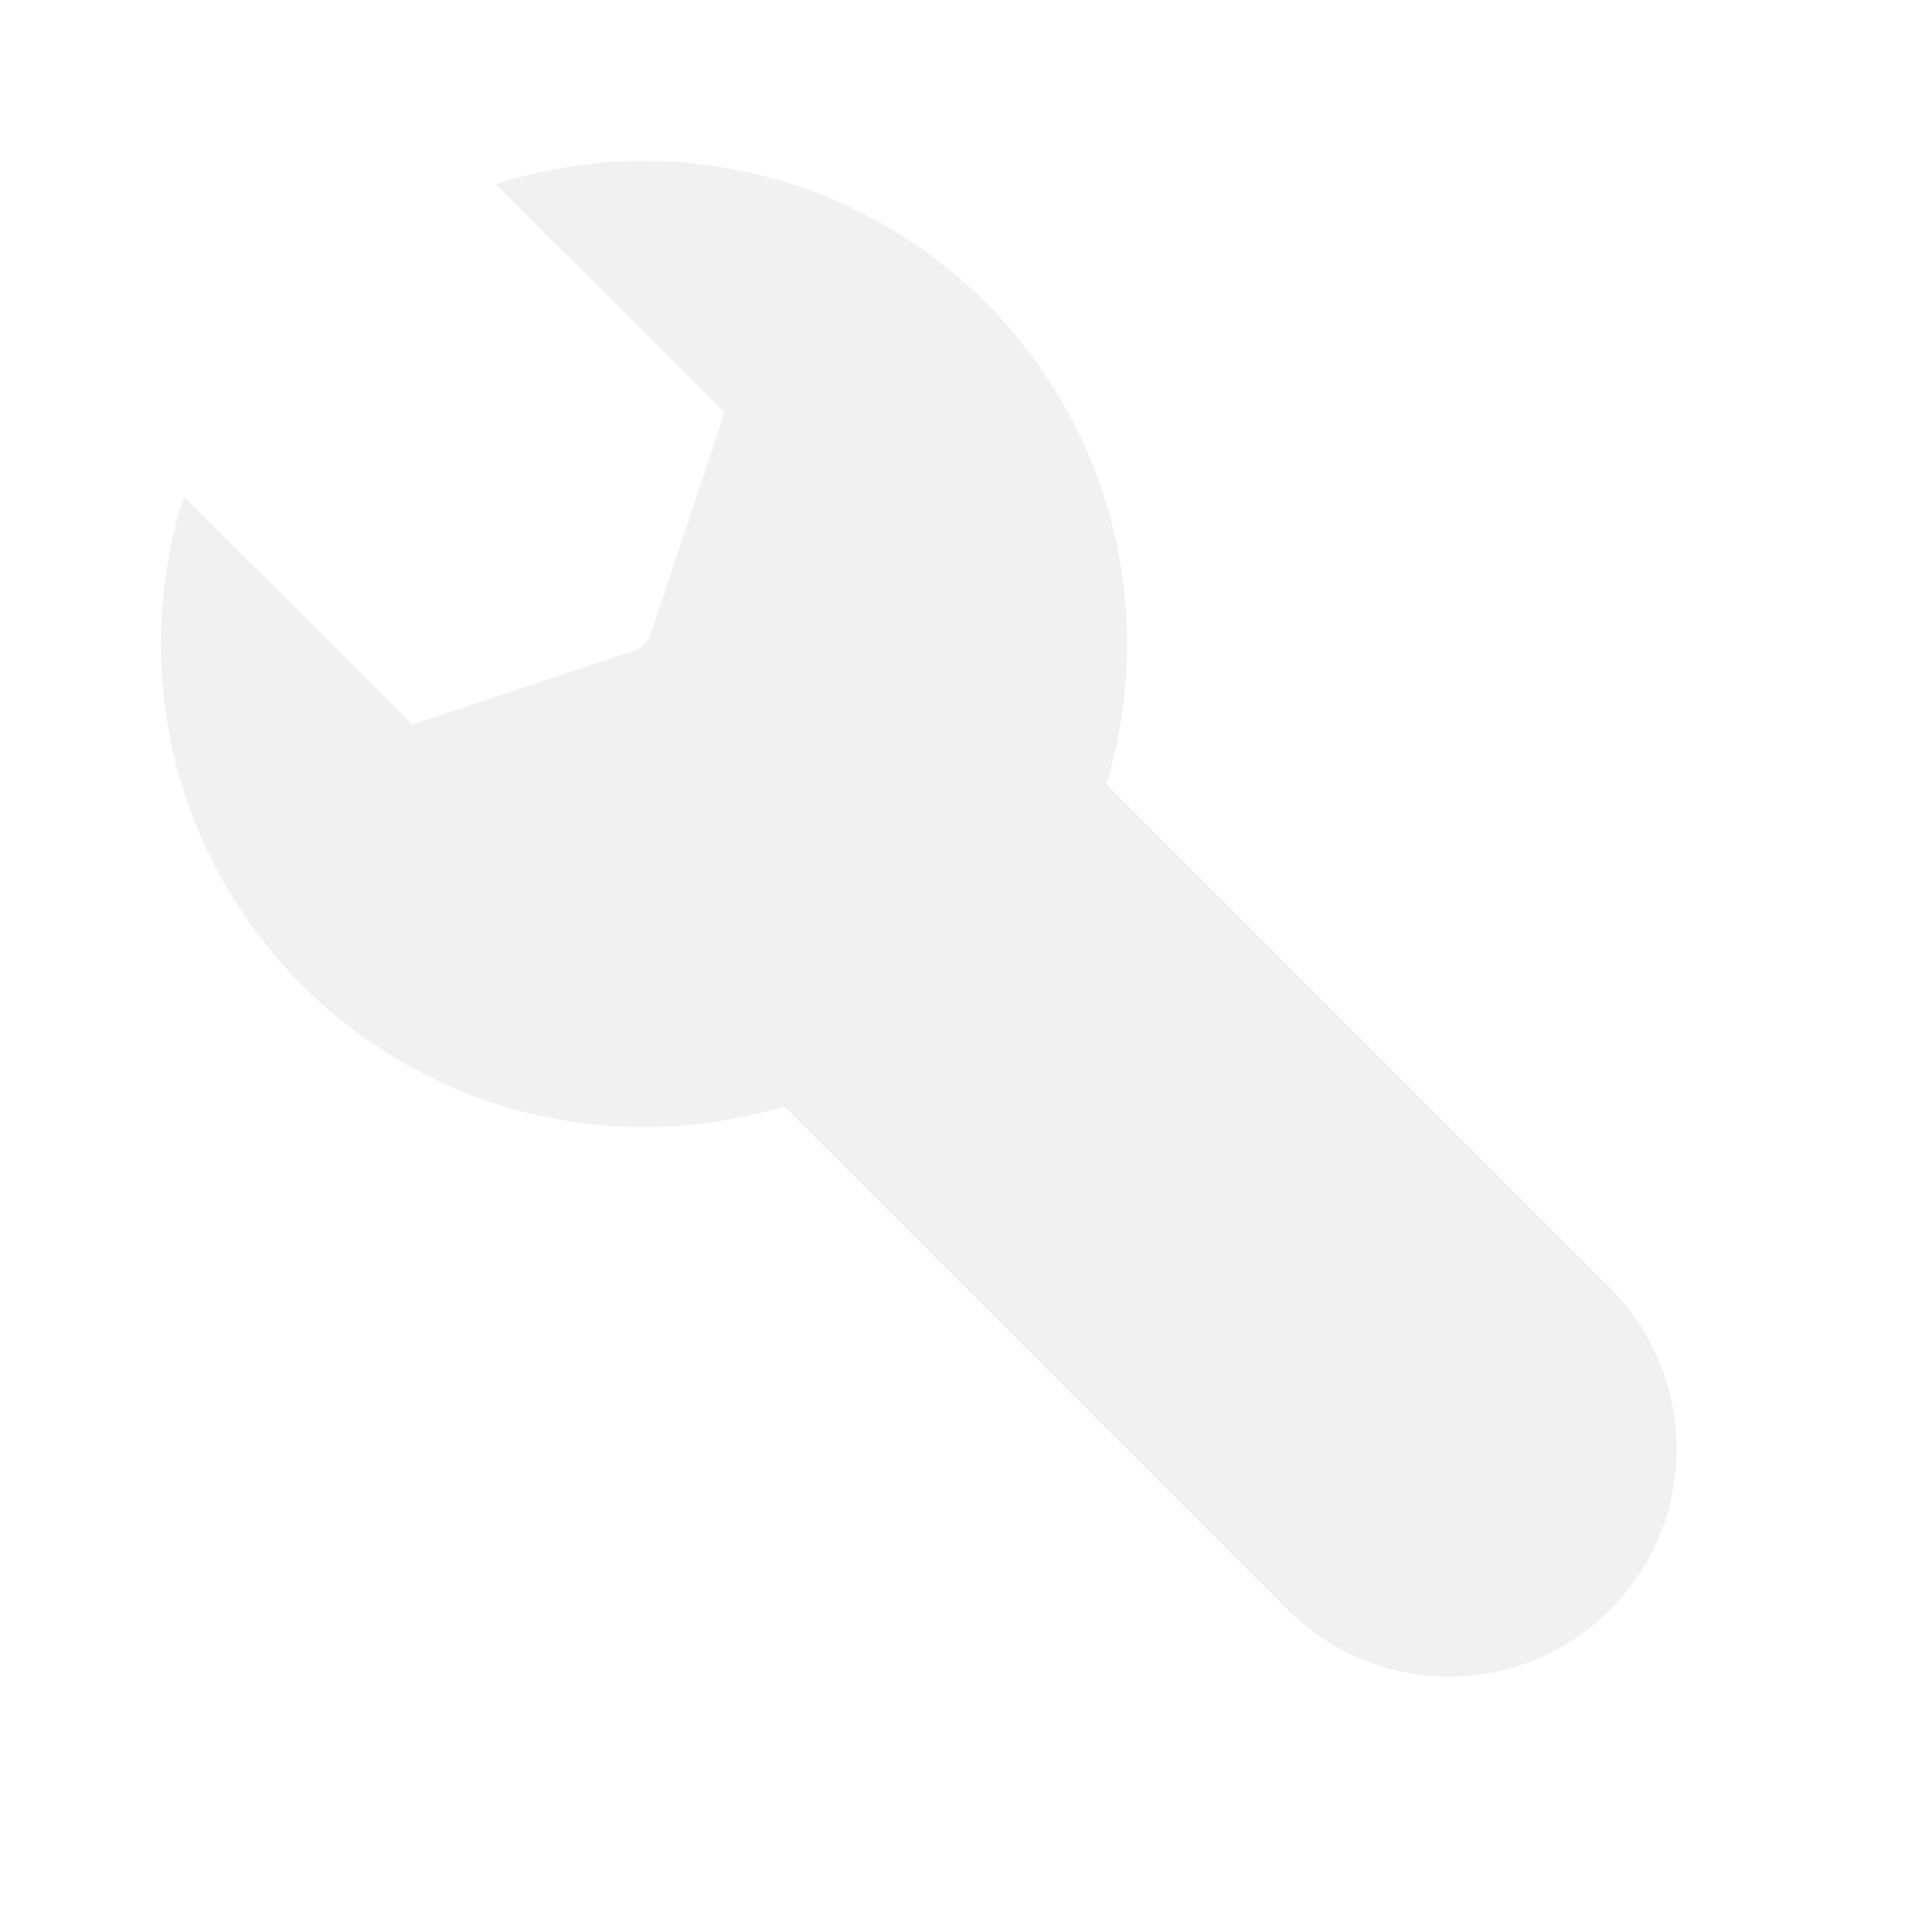
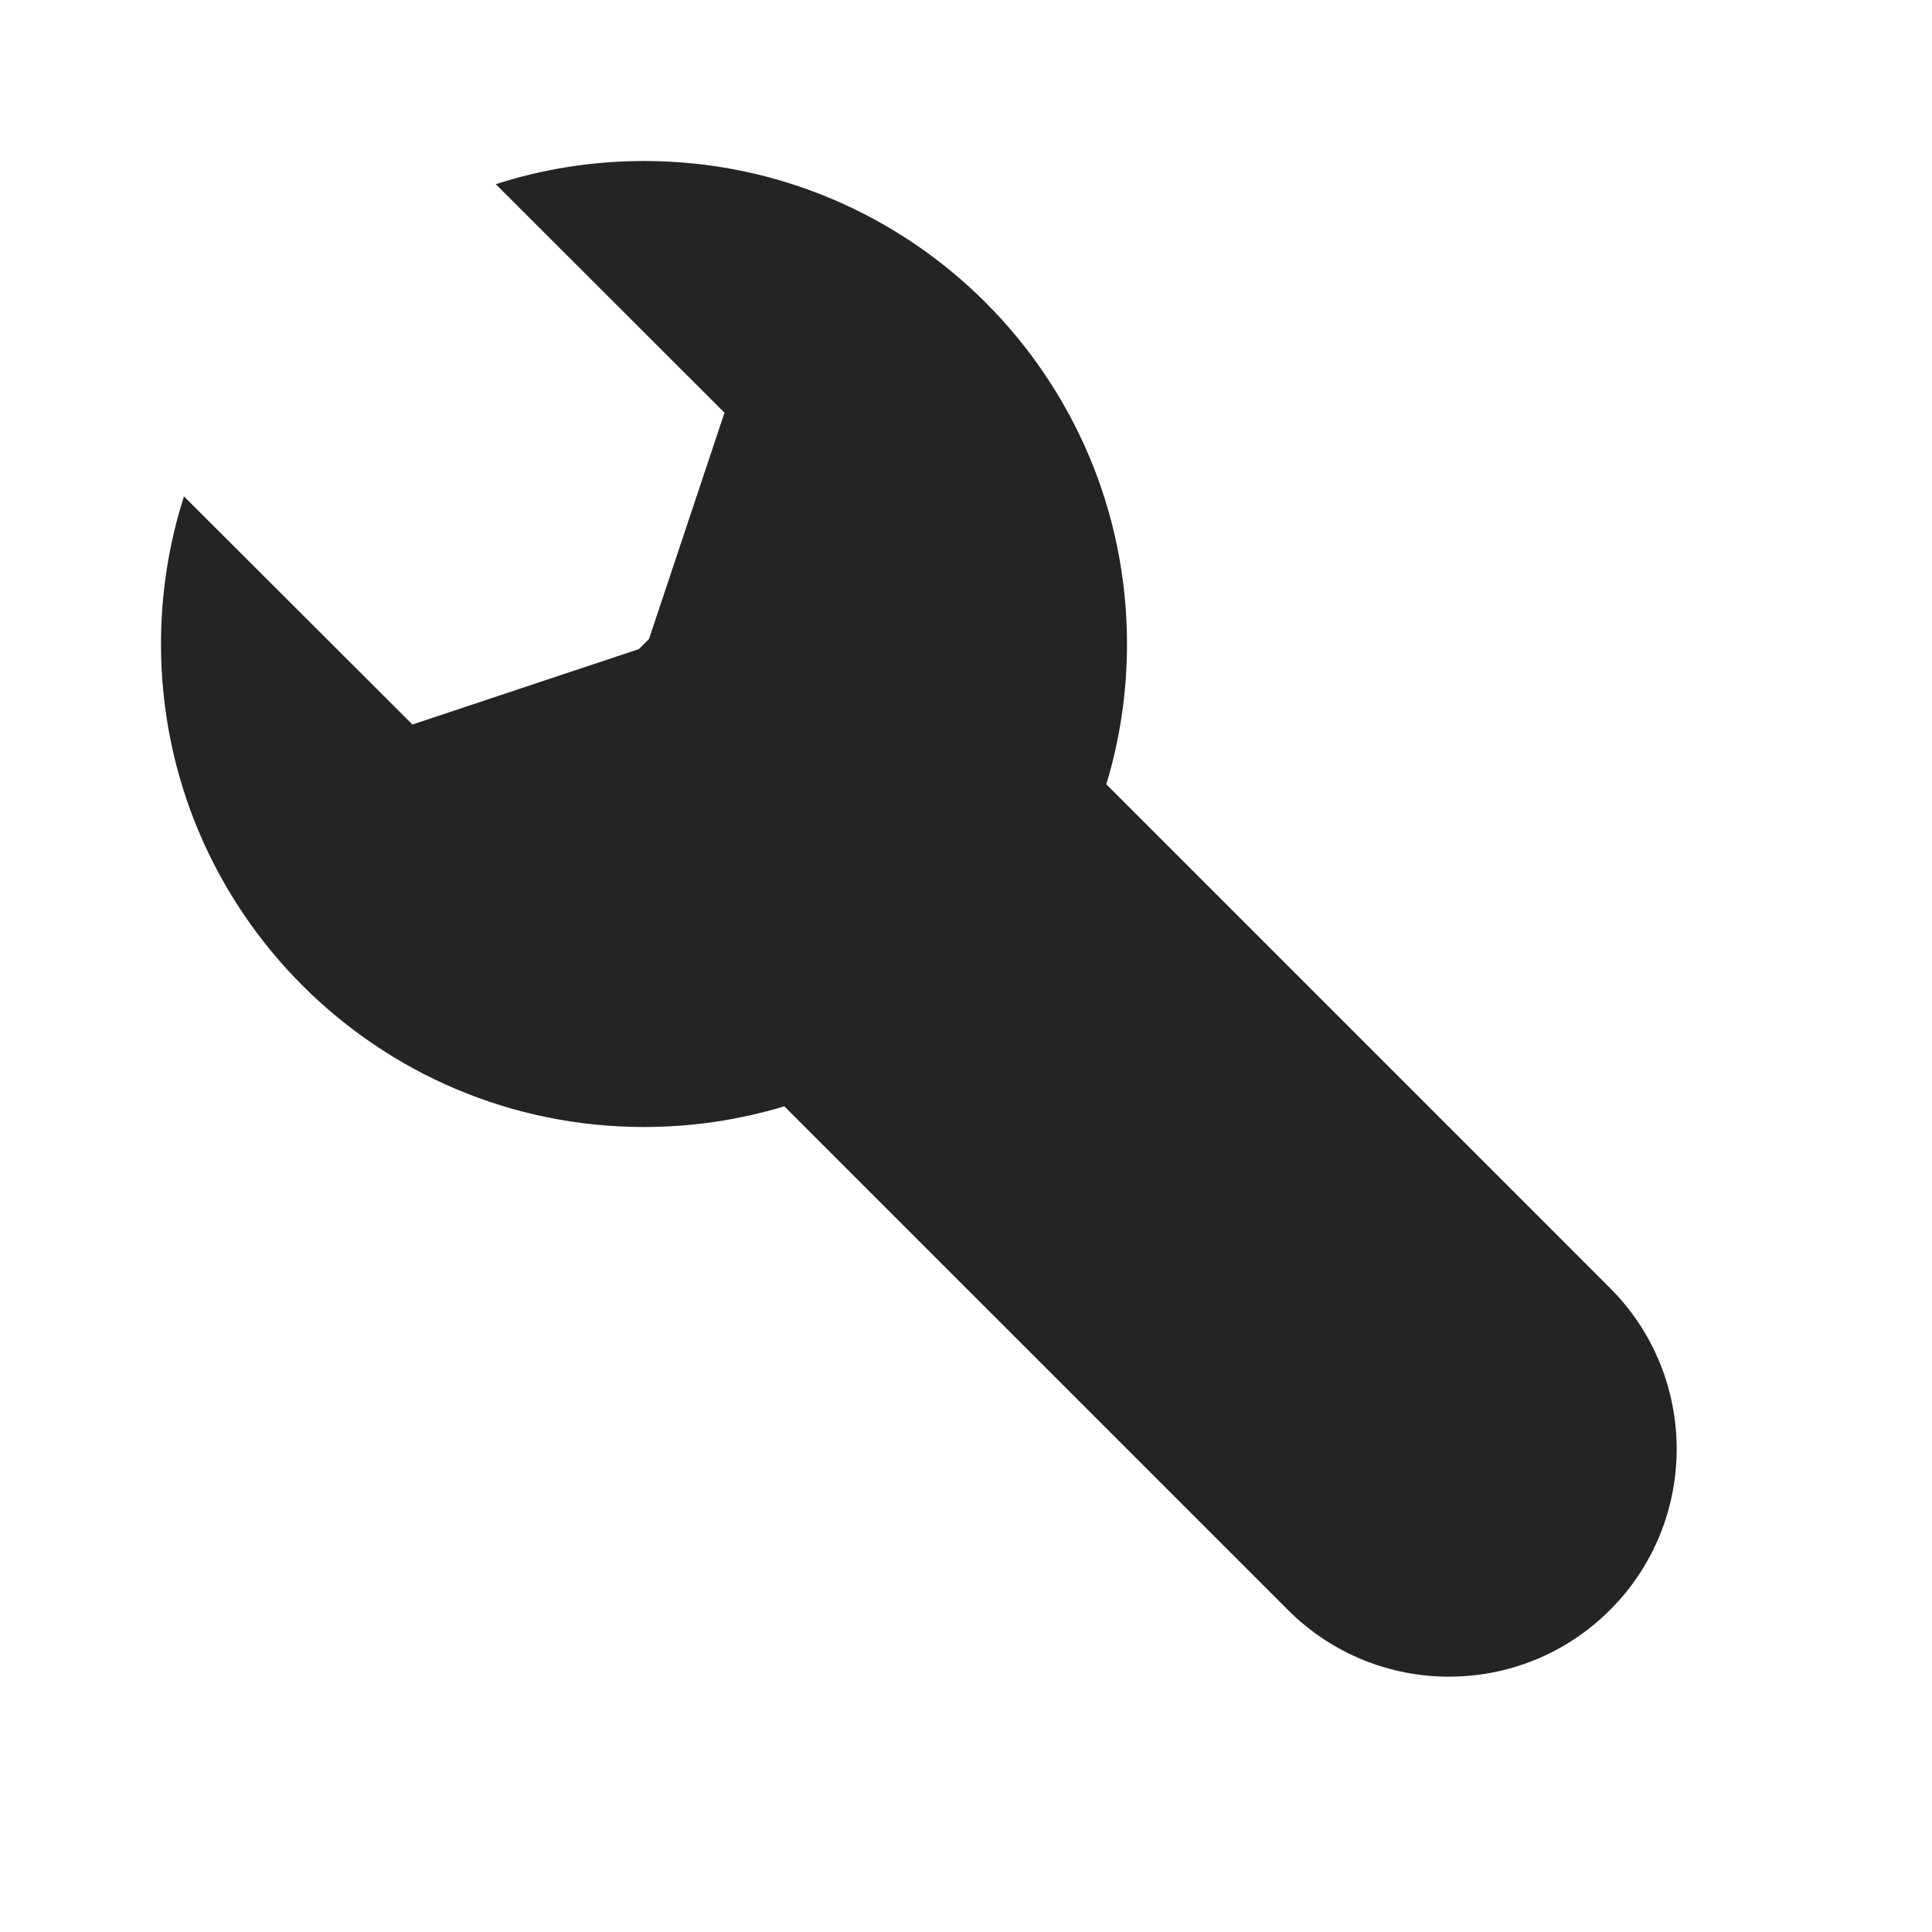
<svg xmlns="http://www.w3.org/2000/svg" width="24" height="24" viewBox="0 0 512 512" version="1.1">
  <g id="Page-1" stroke="none" stroke-width="1" fill="none" fill-rule="evenodd">
-     <g id="Combined-Shape" fill="#f1f1f1" transform="translate(42.66667, 42.66667)">
+     <g id="Combined-Shape" fill="#242424" transform="translate(42.66667, 42.66667)">
      <path d="M128,7.10542736e-15 C198.692,7.10542736e-15 256,57.308 256,128 C256,140.931 254.082,153.414 250.516,165.181 L384,298.667 C407.564,322.231 407.564,360.436 384,384 C360.436,407.564 322.231,407.564 298.667,384 L165.181,250.516 C153.414,254.082 140.931,256 128,256 C57.308,256 7.10542736e-15,198.692 7.10542736e-15,128 C7.10542736e-15,114.358 2.134,101.214 6.087,88.885 L66.635,149.333 L126.649,129.346 L129.329,126.666 L149.333,66.708 L88.715,6.142 C101.093,2.154 114.295,7.10542736e-15 128,7.10542736e-15 Z">

</path>
    </g>
  </g>
</svg>
